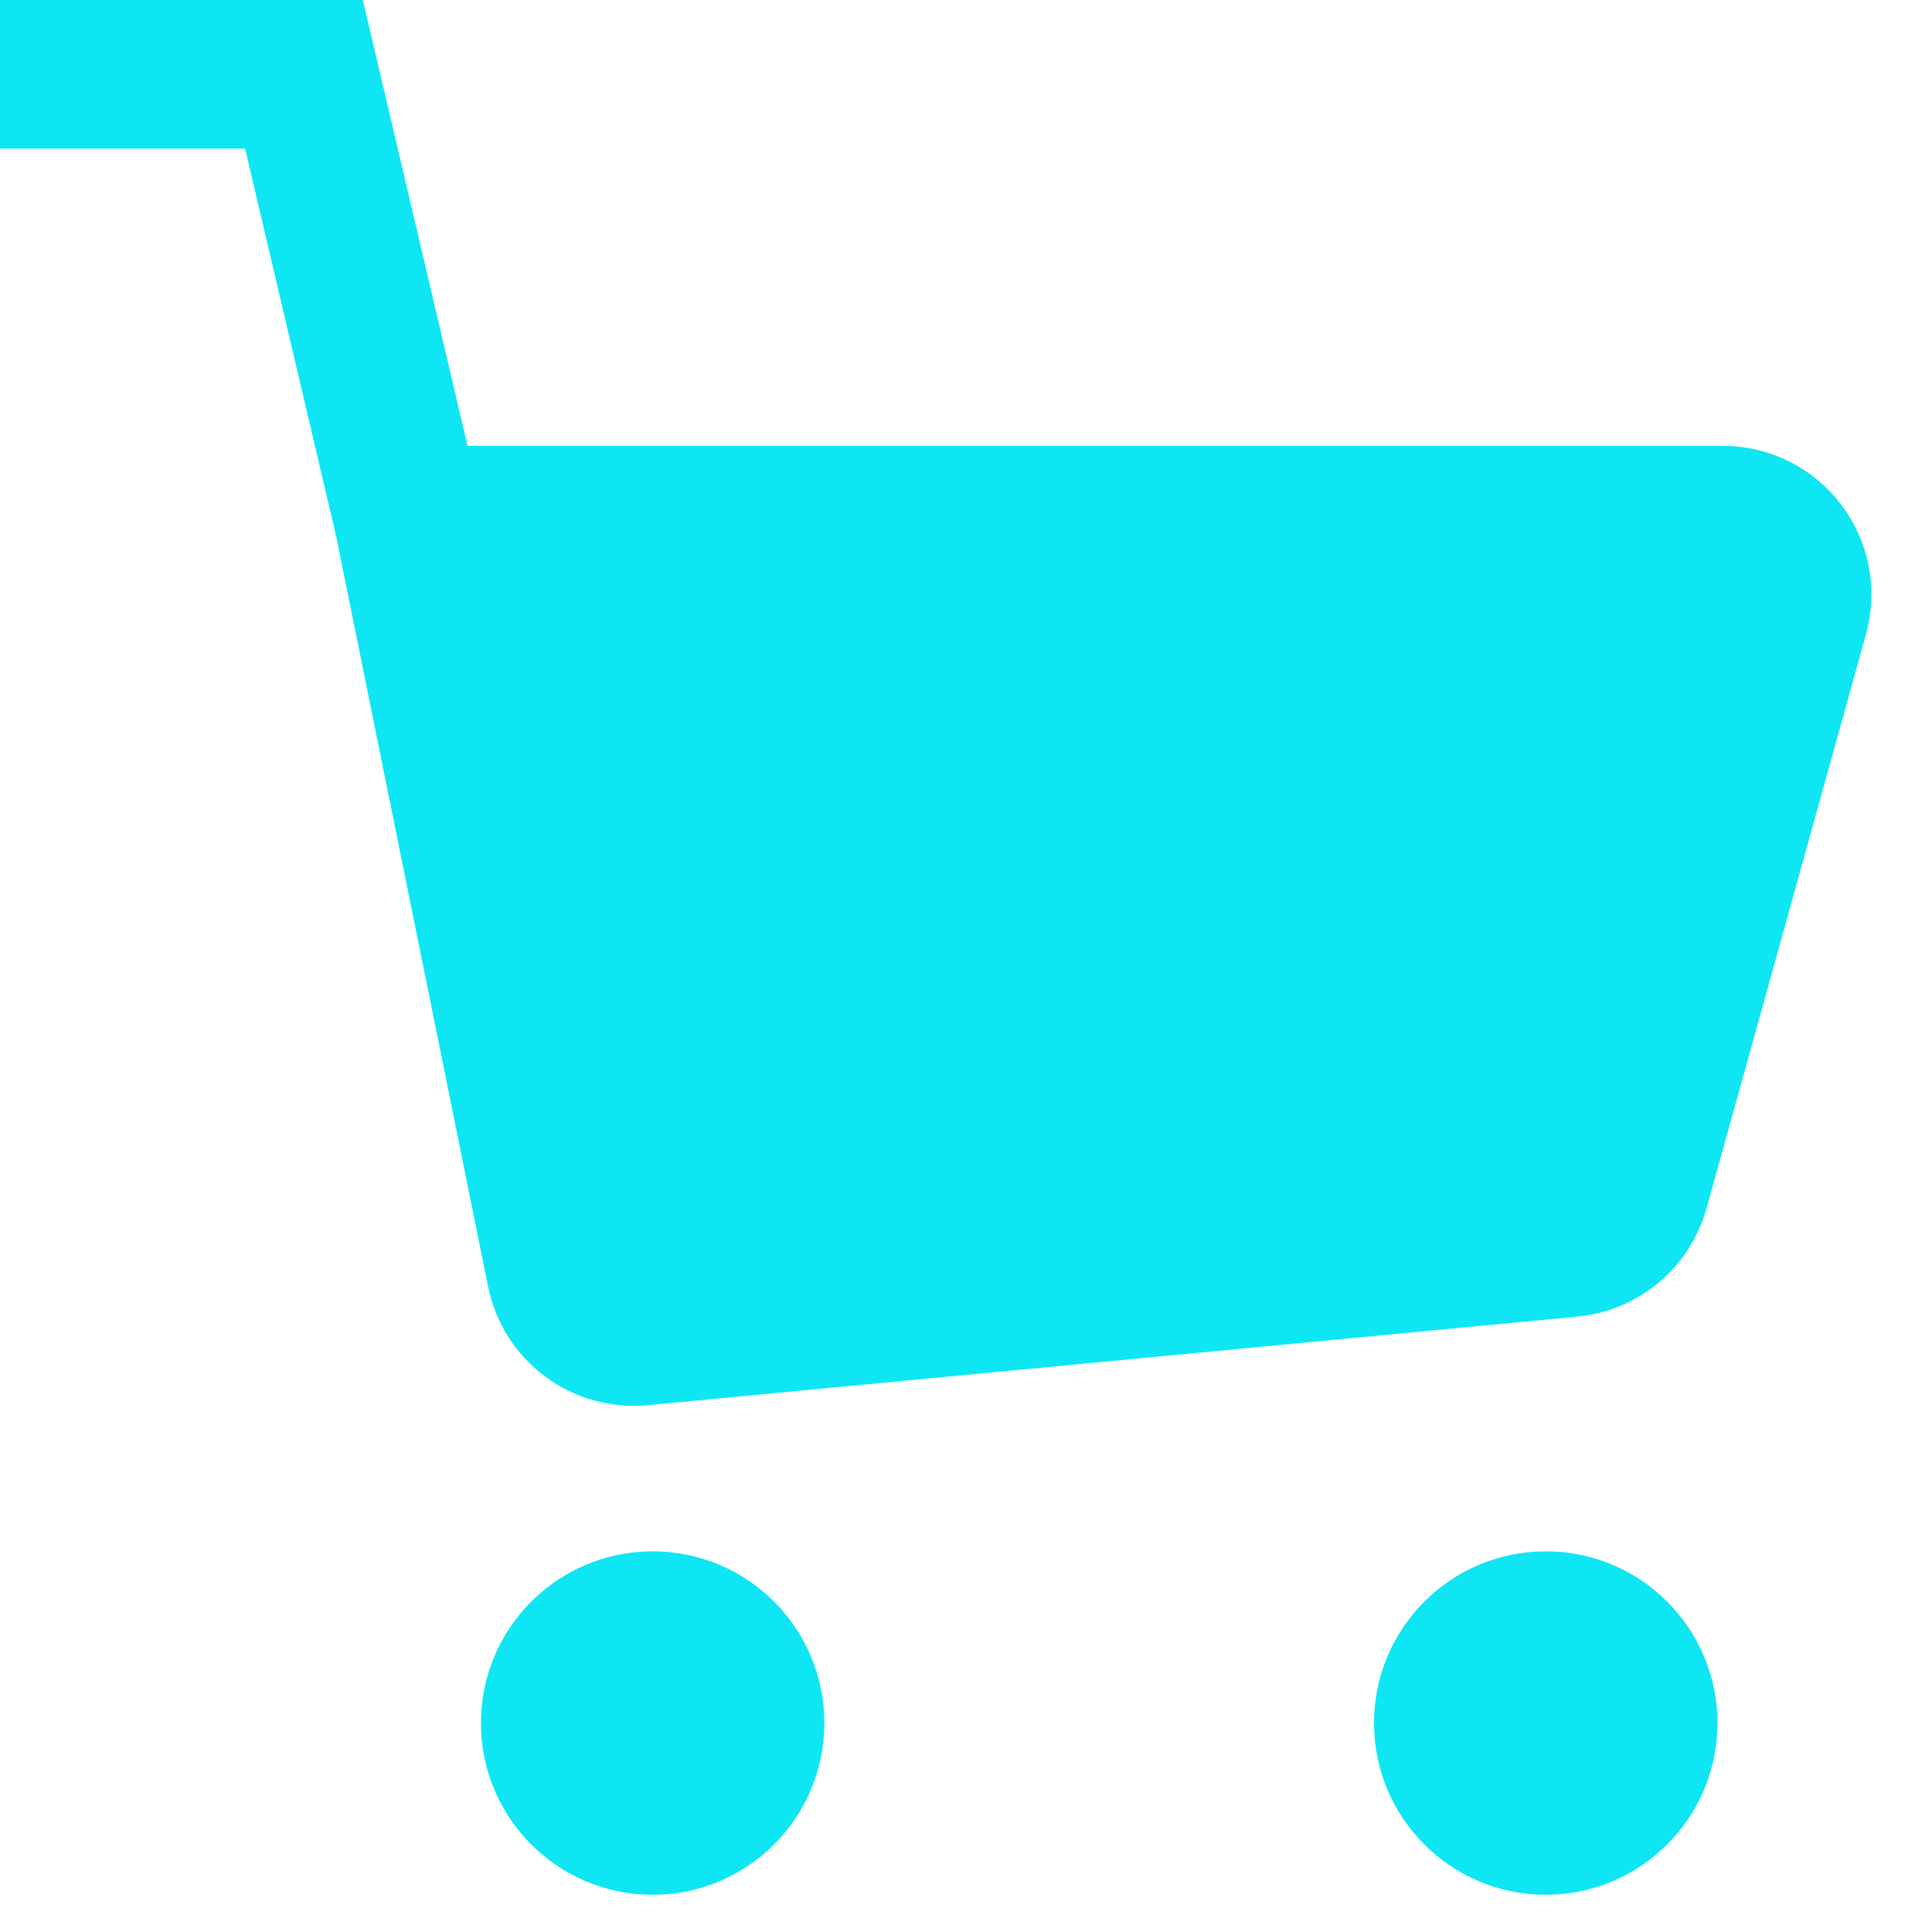
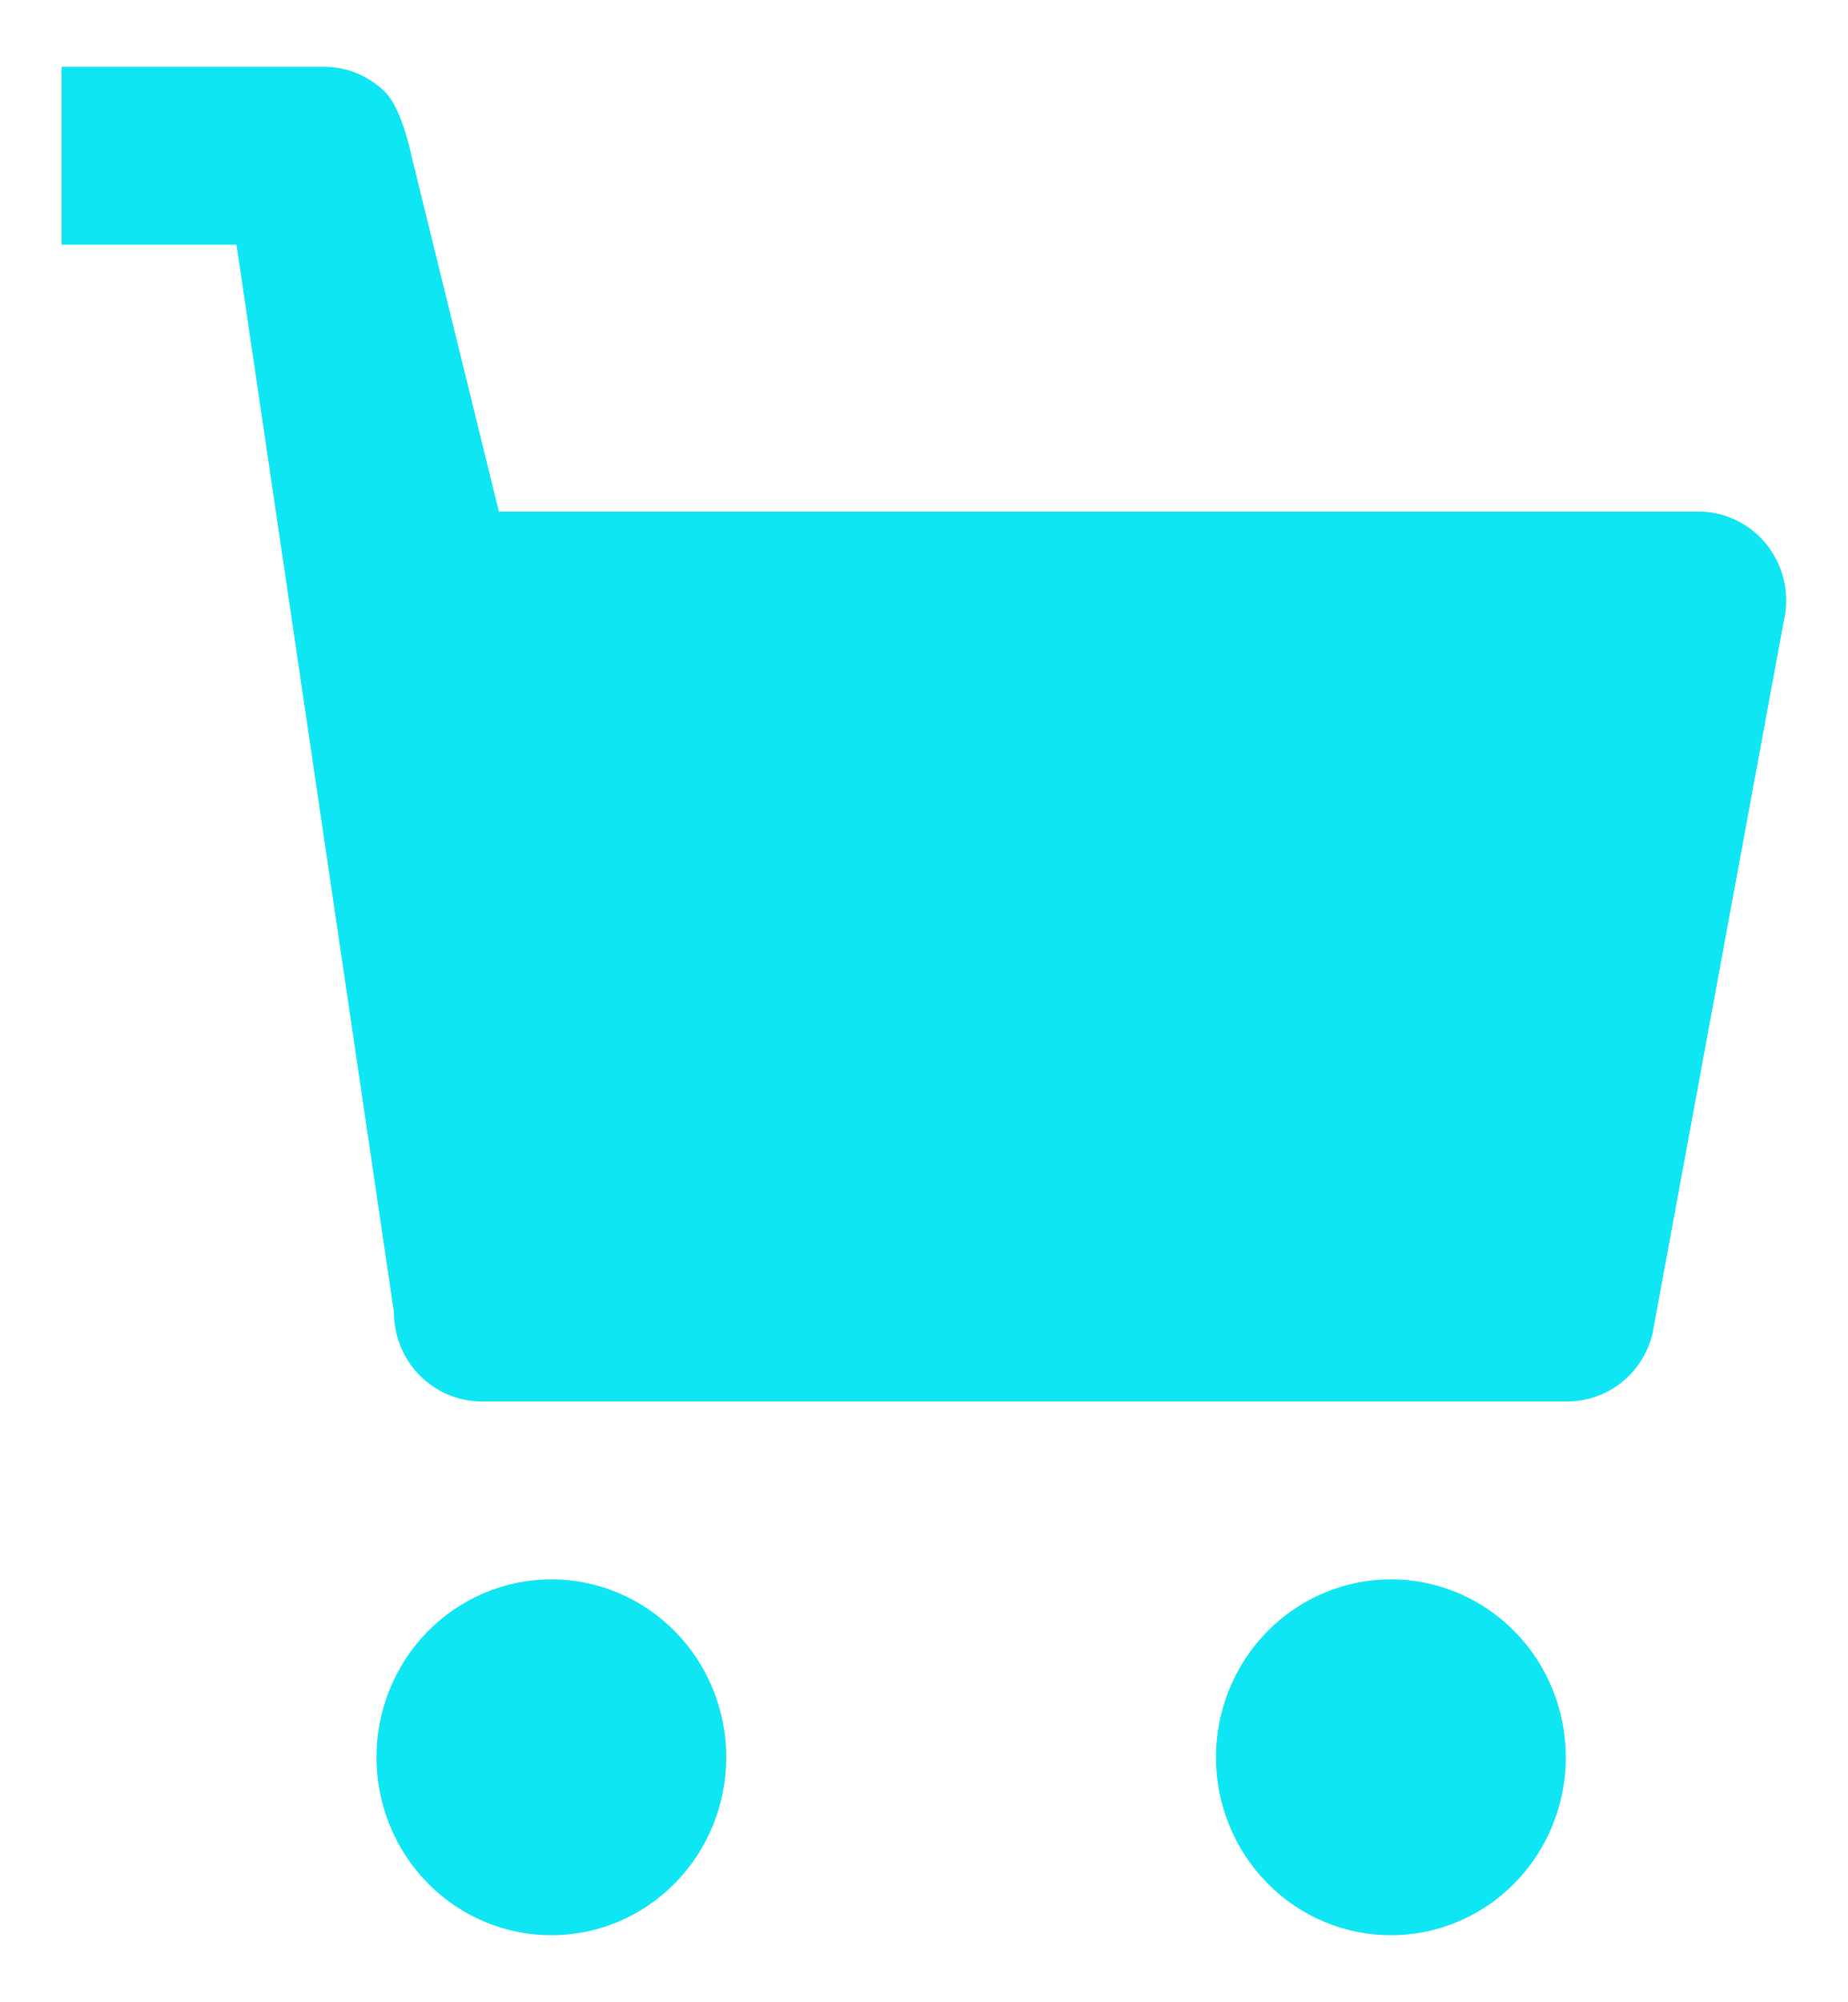
- <svg xmlns="http://www.w3.org/2000/svg" width="26" height="26" viewBox="0 0 26 26" fill="none">
-   <path d="M21.134 16.723L8.624 17.915C8.114 17.963 7.65 17.619 7.549 17.118L5.5 7H23.184C23.846 7 24.325 7.63 24.148 8.268L22.002 15.995C21.891 16.394 21.546 16.684 21.134 16.723Z" fill="#0EE6F3" />
-   <path d="M0 1H4.091L5.5 7M5.5 7L7.549 17.118C7.65 17.619 8.114 17.963 8.624 17.915L21.134 16.723C21.546 16.684 21.891 16.394 22.002 15.995L24.148 8.268C24.325 7.63 23.846 7 23.184 7H5.5Z" stroke="#0EE6F3" stroke-width="2" />
-   <circle cx="8.783" cy="23.188" r="2.311" fill="#0EE6F3" />
-   <circle cx="20.802" cy="23.188" r="2.311" fill="#0EE6F3" />
+ <svg xmlns="http://www.w3.org/2000/svg" width="24" height="26" viewBox="0 0 24 26" fill="none">
+   <path d="M6.48 6.644H22.065C22.237 6.644 22.408 6.684 22.563 6.762C22.718 6.839 22.854 6.951 22.96 7.089C23.066 7.228 23.14 7.389 23.176 7.561C23.212 7.733 23.208 7.91 23.166 8.081L21.463 17.325C21.401 17.575 21.259 17.797 21.06 17.955C20.86 18.114 20.614 18.2 20.361 18.2H6.253C5.952 18.2 5.663 18.078 5.45 17.861C5.237 17.645 5.117 17.351 5.117 17.044L3.072 3.178H0.8V0.867H4.208C4.509 0.867 4.798 0.988 5.011 1.205C5.224 1.422 5.344 2.022 5.344 2.022L6.48 6.644ZM7.162 25.133C6.559 25.133 5.981 24.89 5.555 24.456C5.129 24.023 4.89 23.435 4.89 22.822C4.89 22.209 5.129 21.621 5.555 21.188C5.981 20.755 6.559 20.511 7.162 20.511C7.764 20.511 8.342 20.755 8.768 21.188C9.194 21.621 9.433 22.209 9.433 22.822C9.433 23.435 9.194 24.023 8.768 24.456C8.342 24.89 7.764 25.133 7.162 25.133ZM18.066 25.133C17.464 25.133 16.886 24.89 16.46 24.456C16.034 24.023 15.794 23.435 15.794 22.822C15.794 22.209 16.034 21.621 16.46 21.188C16.886 20.755 17.464 20.511 18.066 20.511C18.669 20.511 19.247 20.755 19.673 21.188C20.099 21.621 20.338 22.209 20.338 22.822C20.338 23.435 20.099 24.023 19.673 24.456C19.247 24.89 18.669 25.133 18.066 25.133Z" fill="#0EE6F3" />
</svg>
